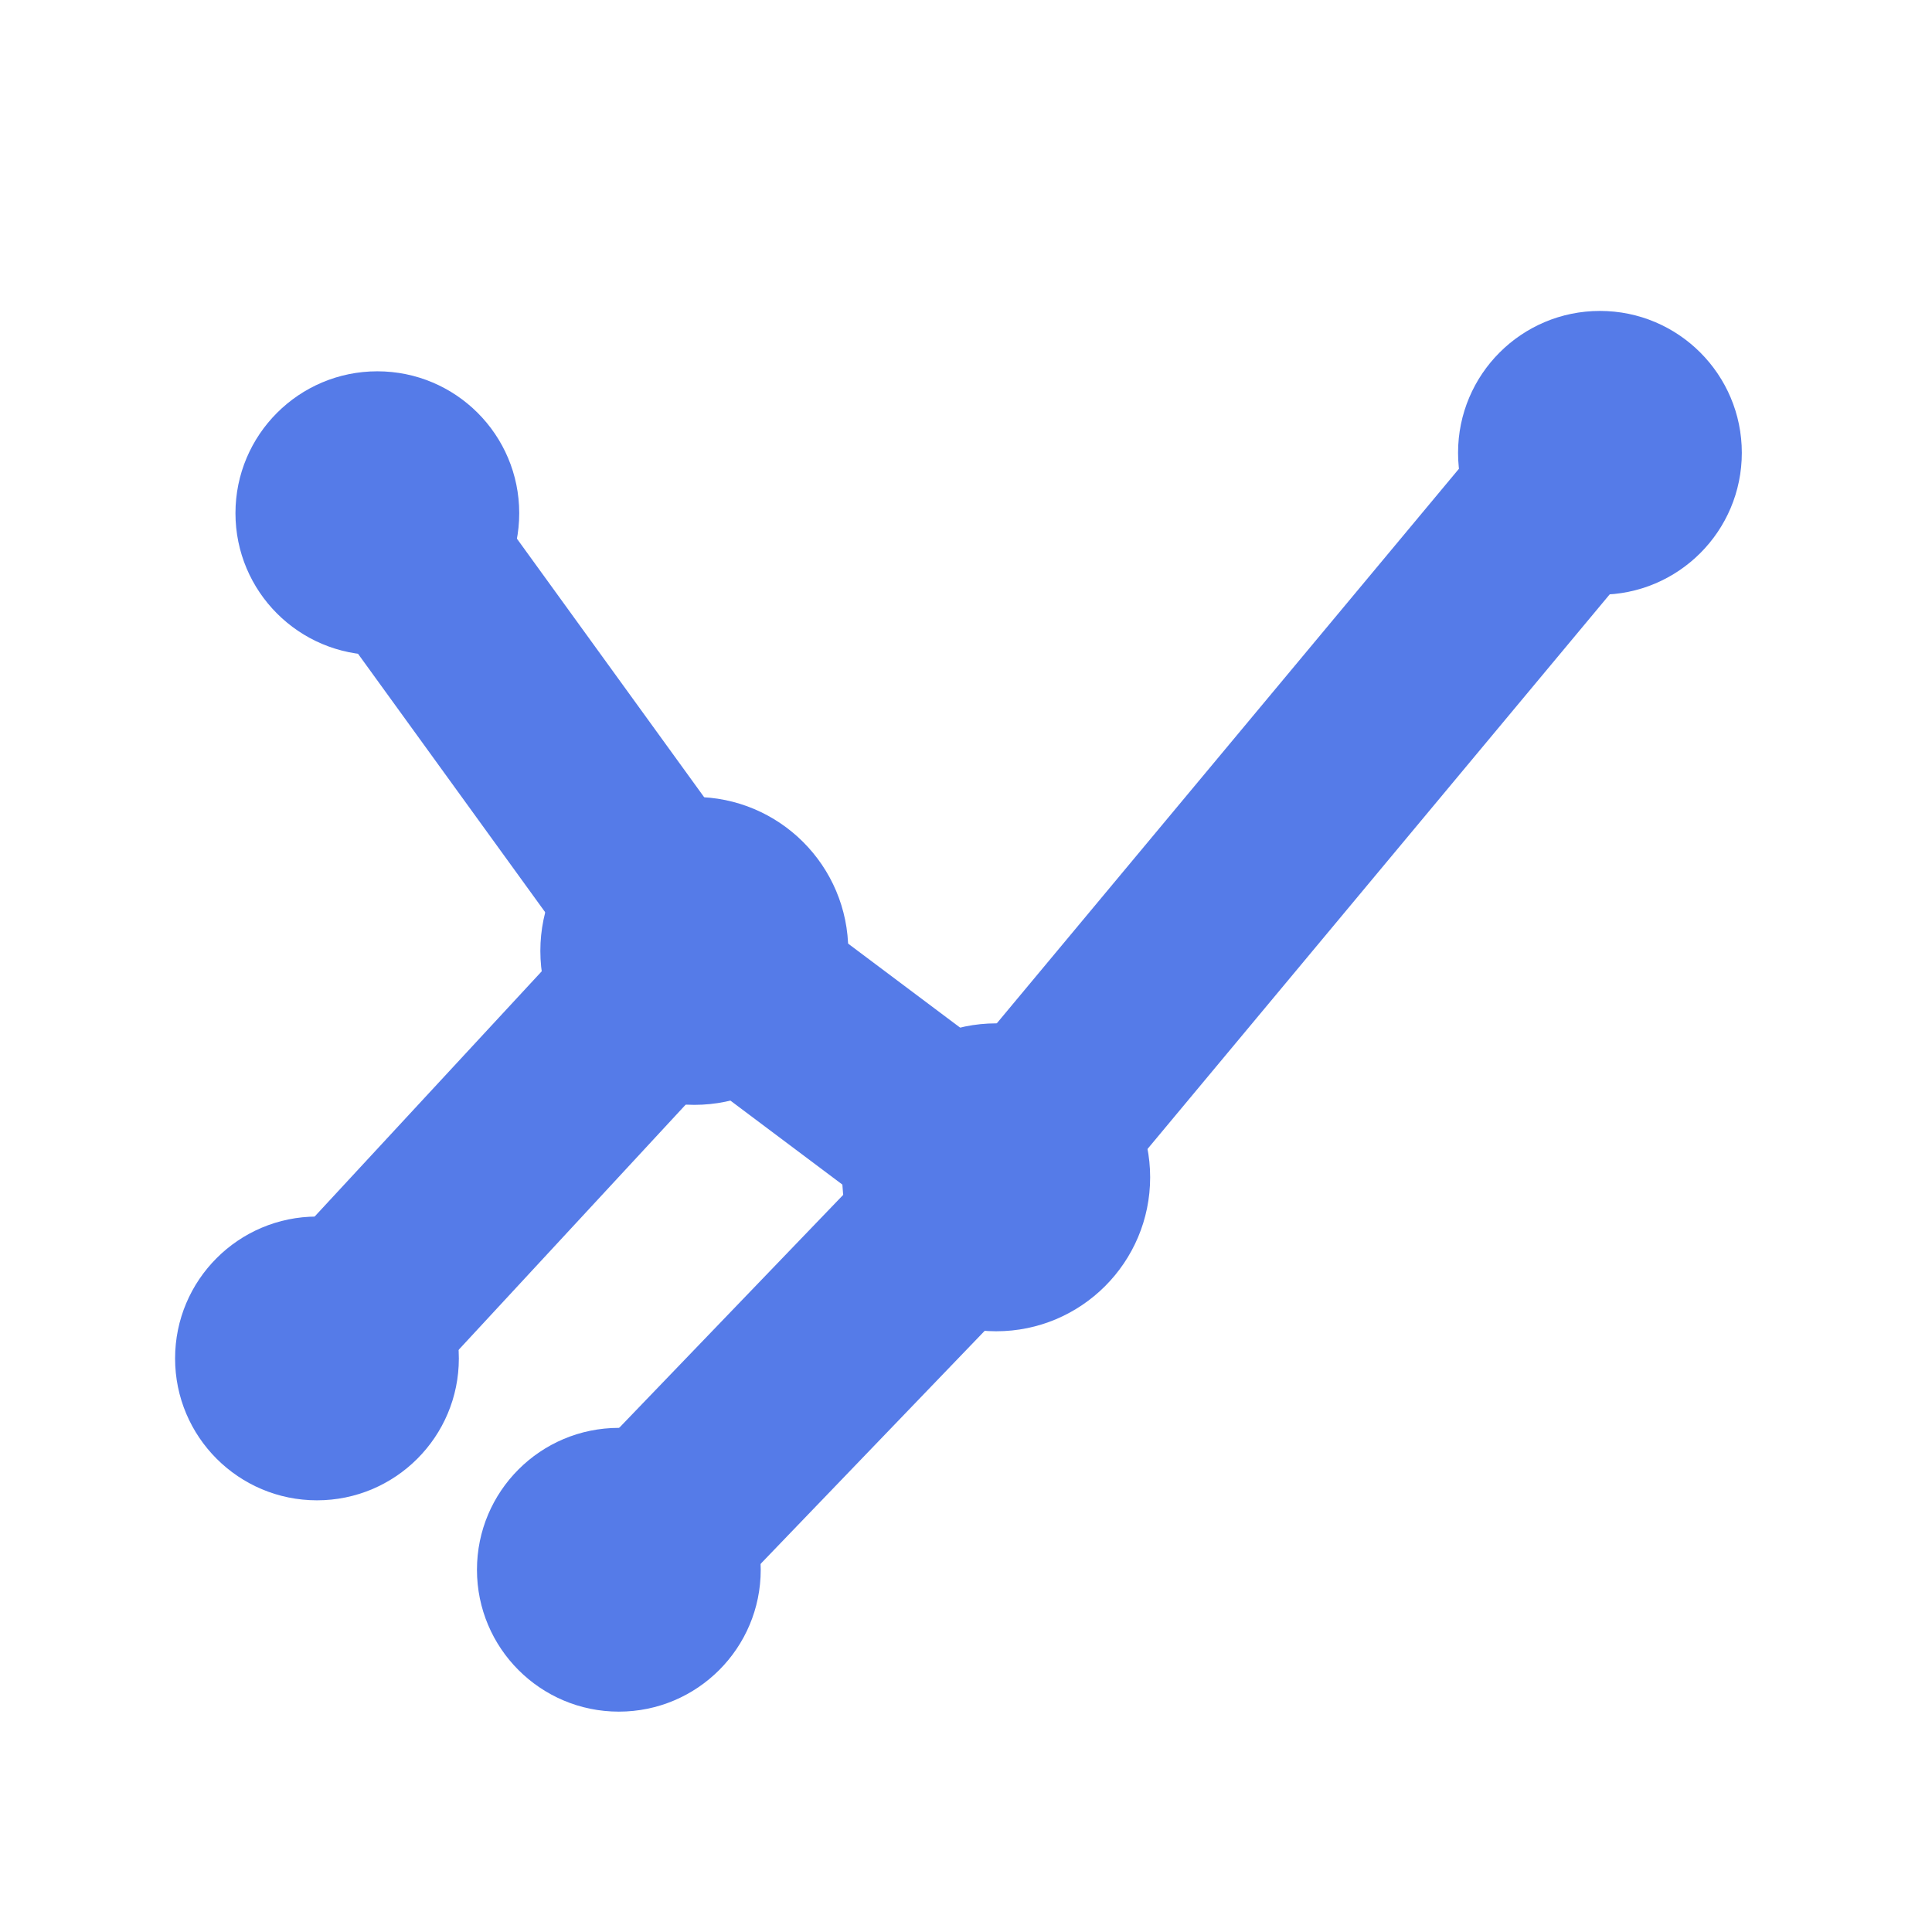
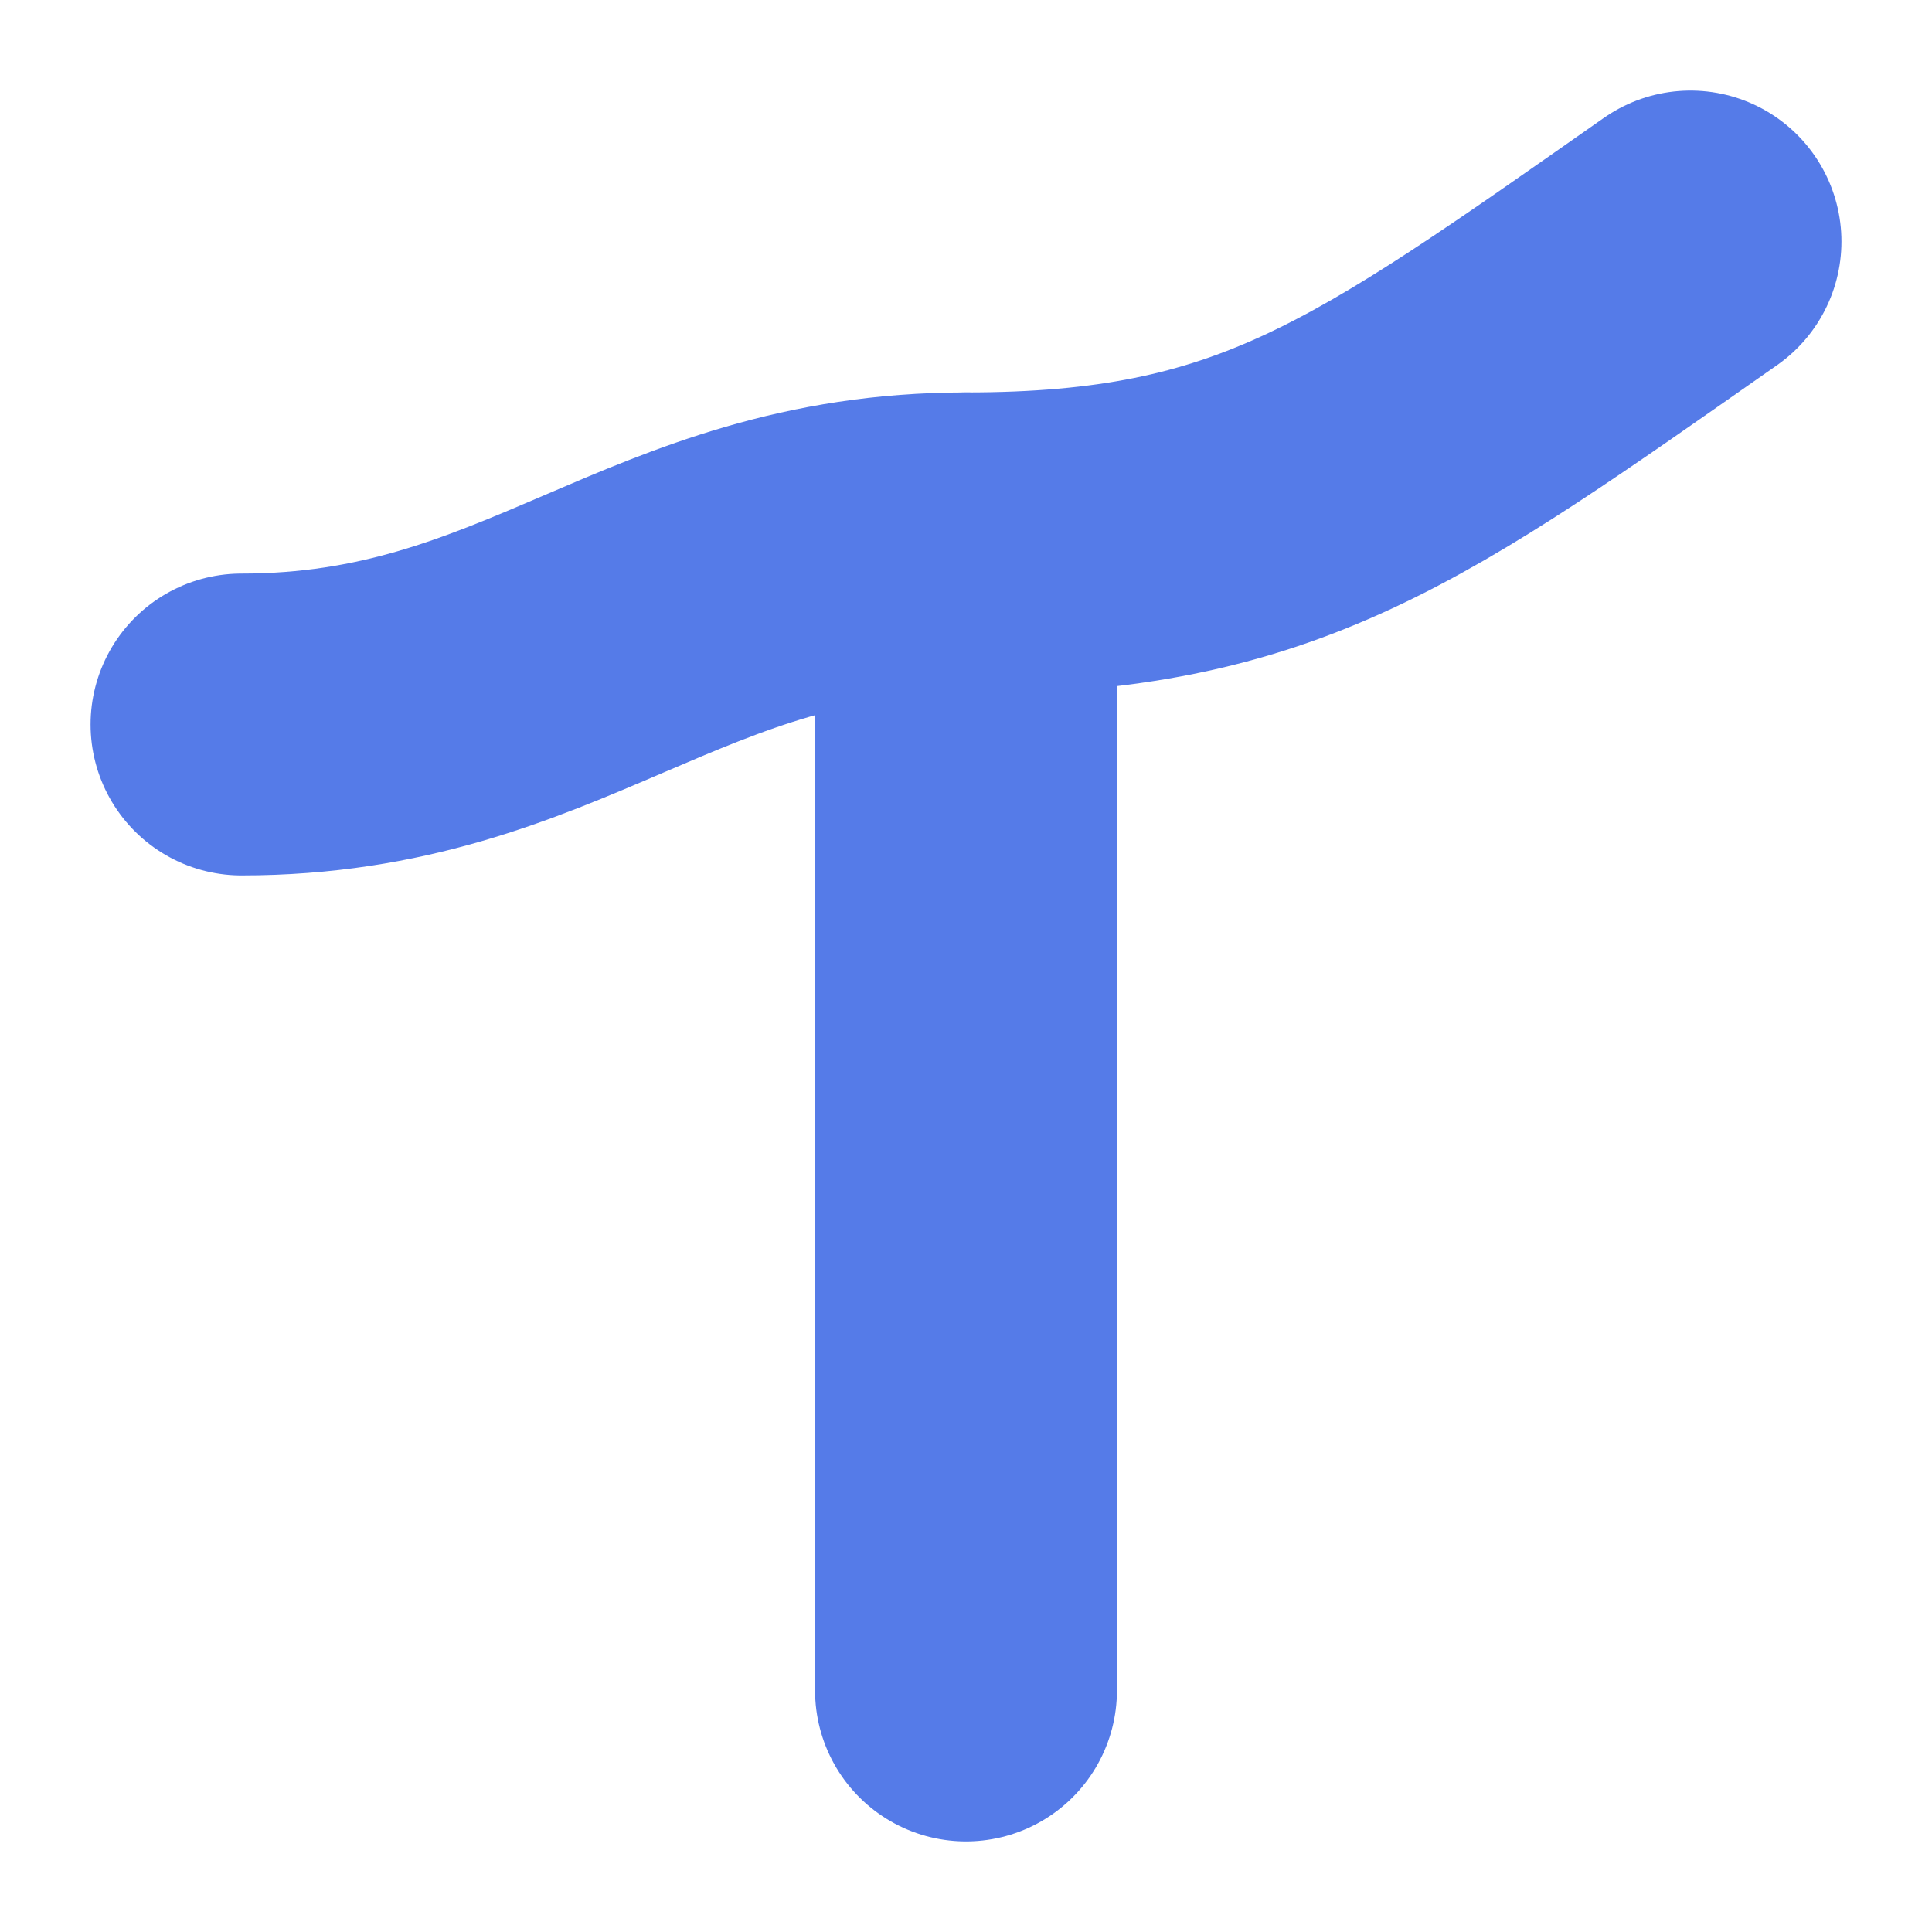
<svg xmlns="http://www.w3.org/2000/svg" viewBox="0 0 32 32" width="32" height="32" fill="none">
-   <g stroke="#557BE8" stroke-width="3.25" stroke-linecap="round" stroke-linejoin="round">
-     <path d="M5.25 22.5 11.5 15.75 16.5 19.5 26.5 7.5" />
-     <path d="M6.25 8.5 11.5 15.75M10.25 26 16.5 19.5" />
-   </g>
-   <g fill="#557BE8">
-     <circle cx="5.25" cy="22.5" r="2.35" />
-     <circle cx="6.25" cy="8.5" r="2.35" />
-     <circle cx="10.25" cy="26" r="2.35" />
-     <circle cx="11.5" cy="15.75" r="2.55" />
-     <circle cx="16.5" cy="19.5" r="2.55" />
-     <circle cx="26.5" cy="7.5" r="2.35" />
+   <g stroke="#557BE8" stroke-width="5" stroke-linecap="round" stroke-linejoin="round">
+     <path d="M4 12C9 12 11 9 16 9S23 7.5 28 4" />
+     <path d="M16 9V28" />
  </g>
</svg>
